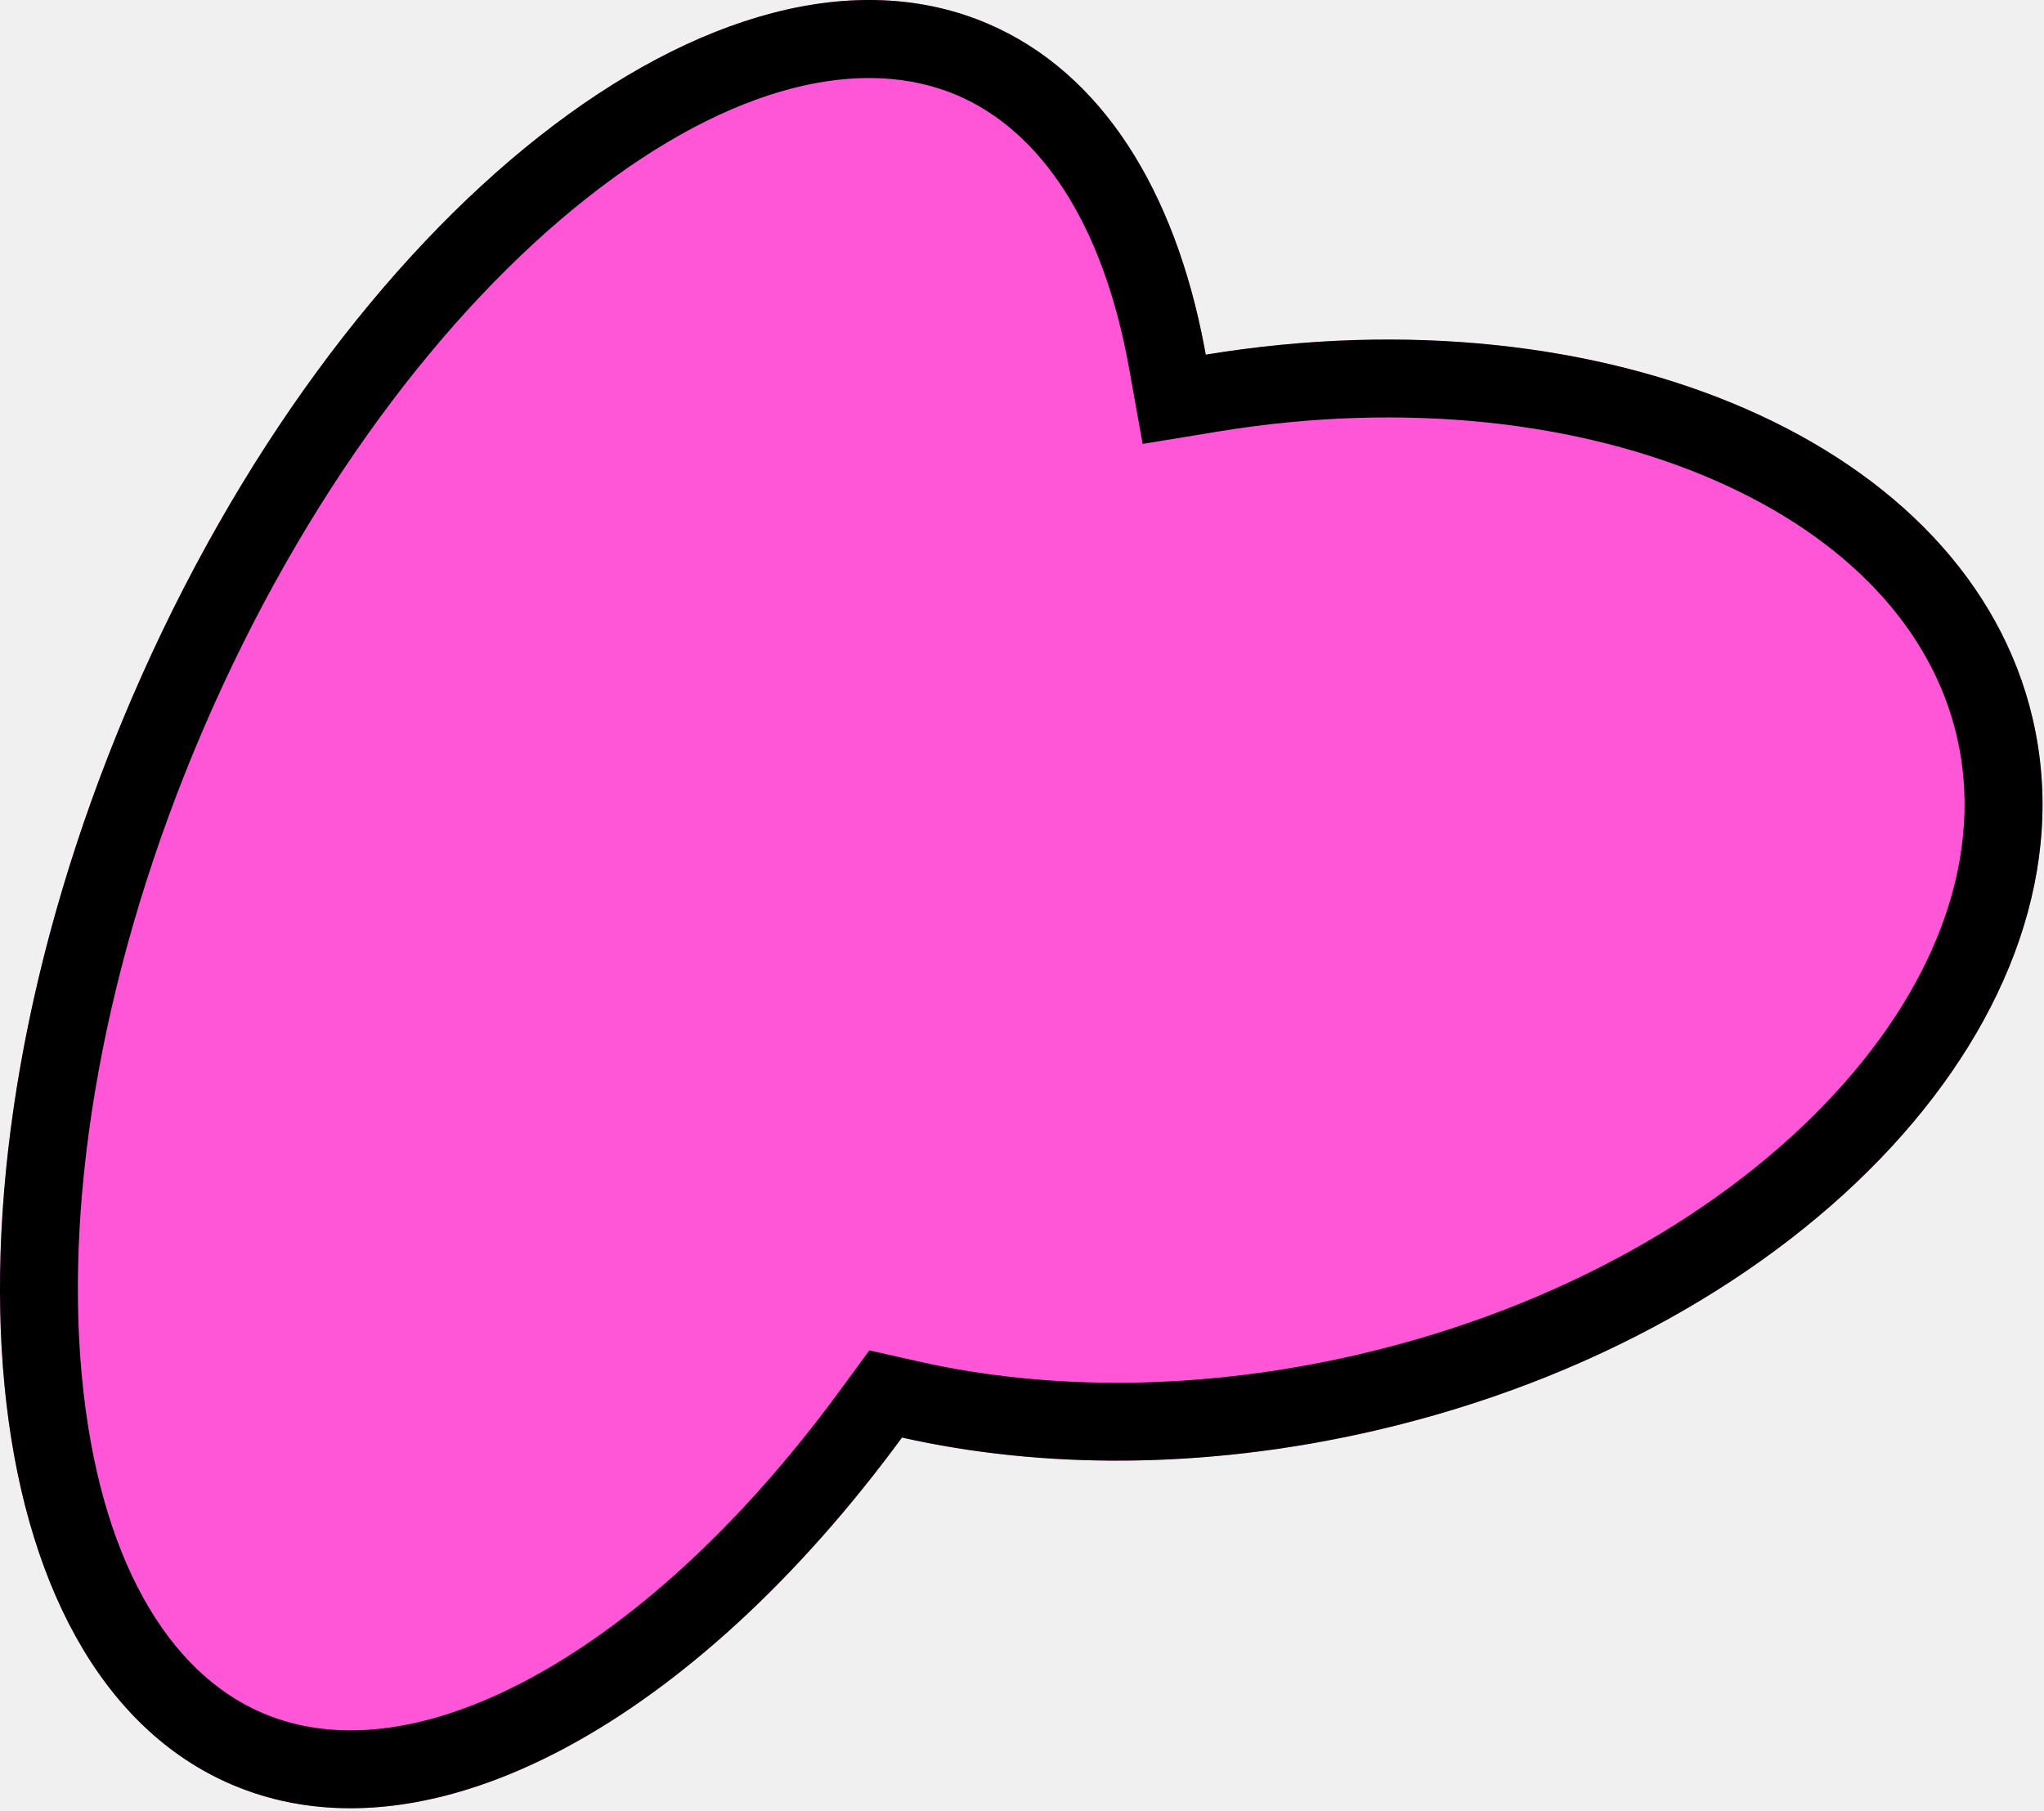
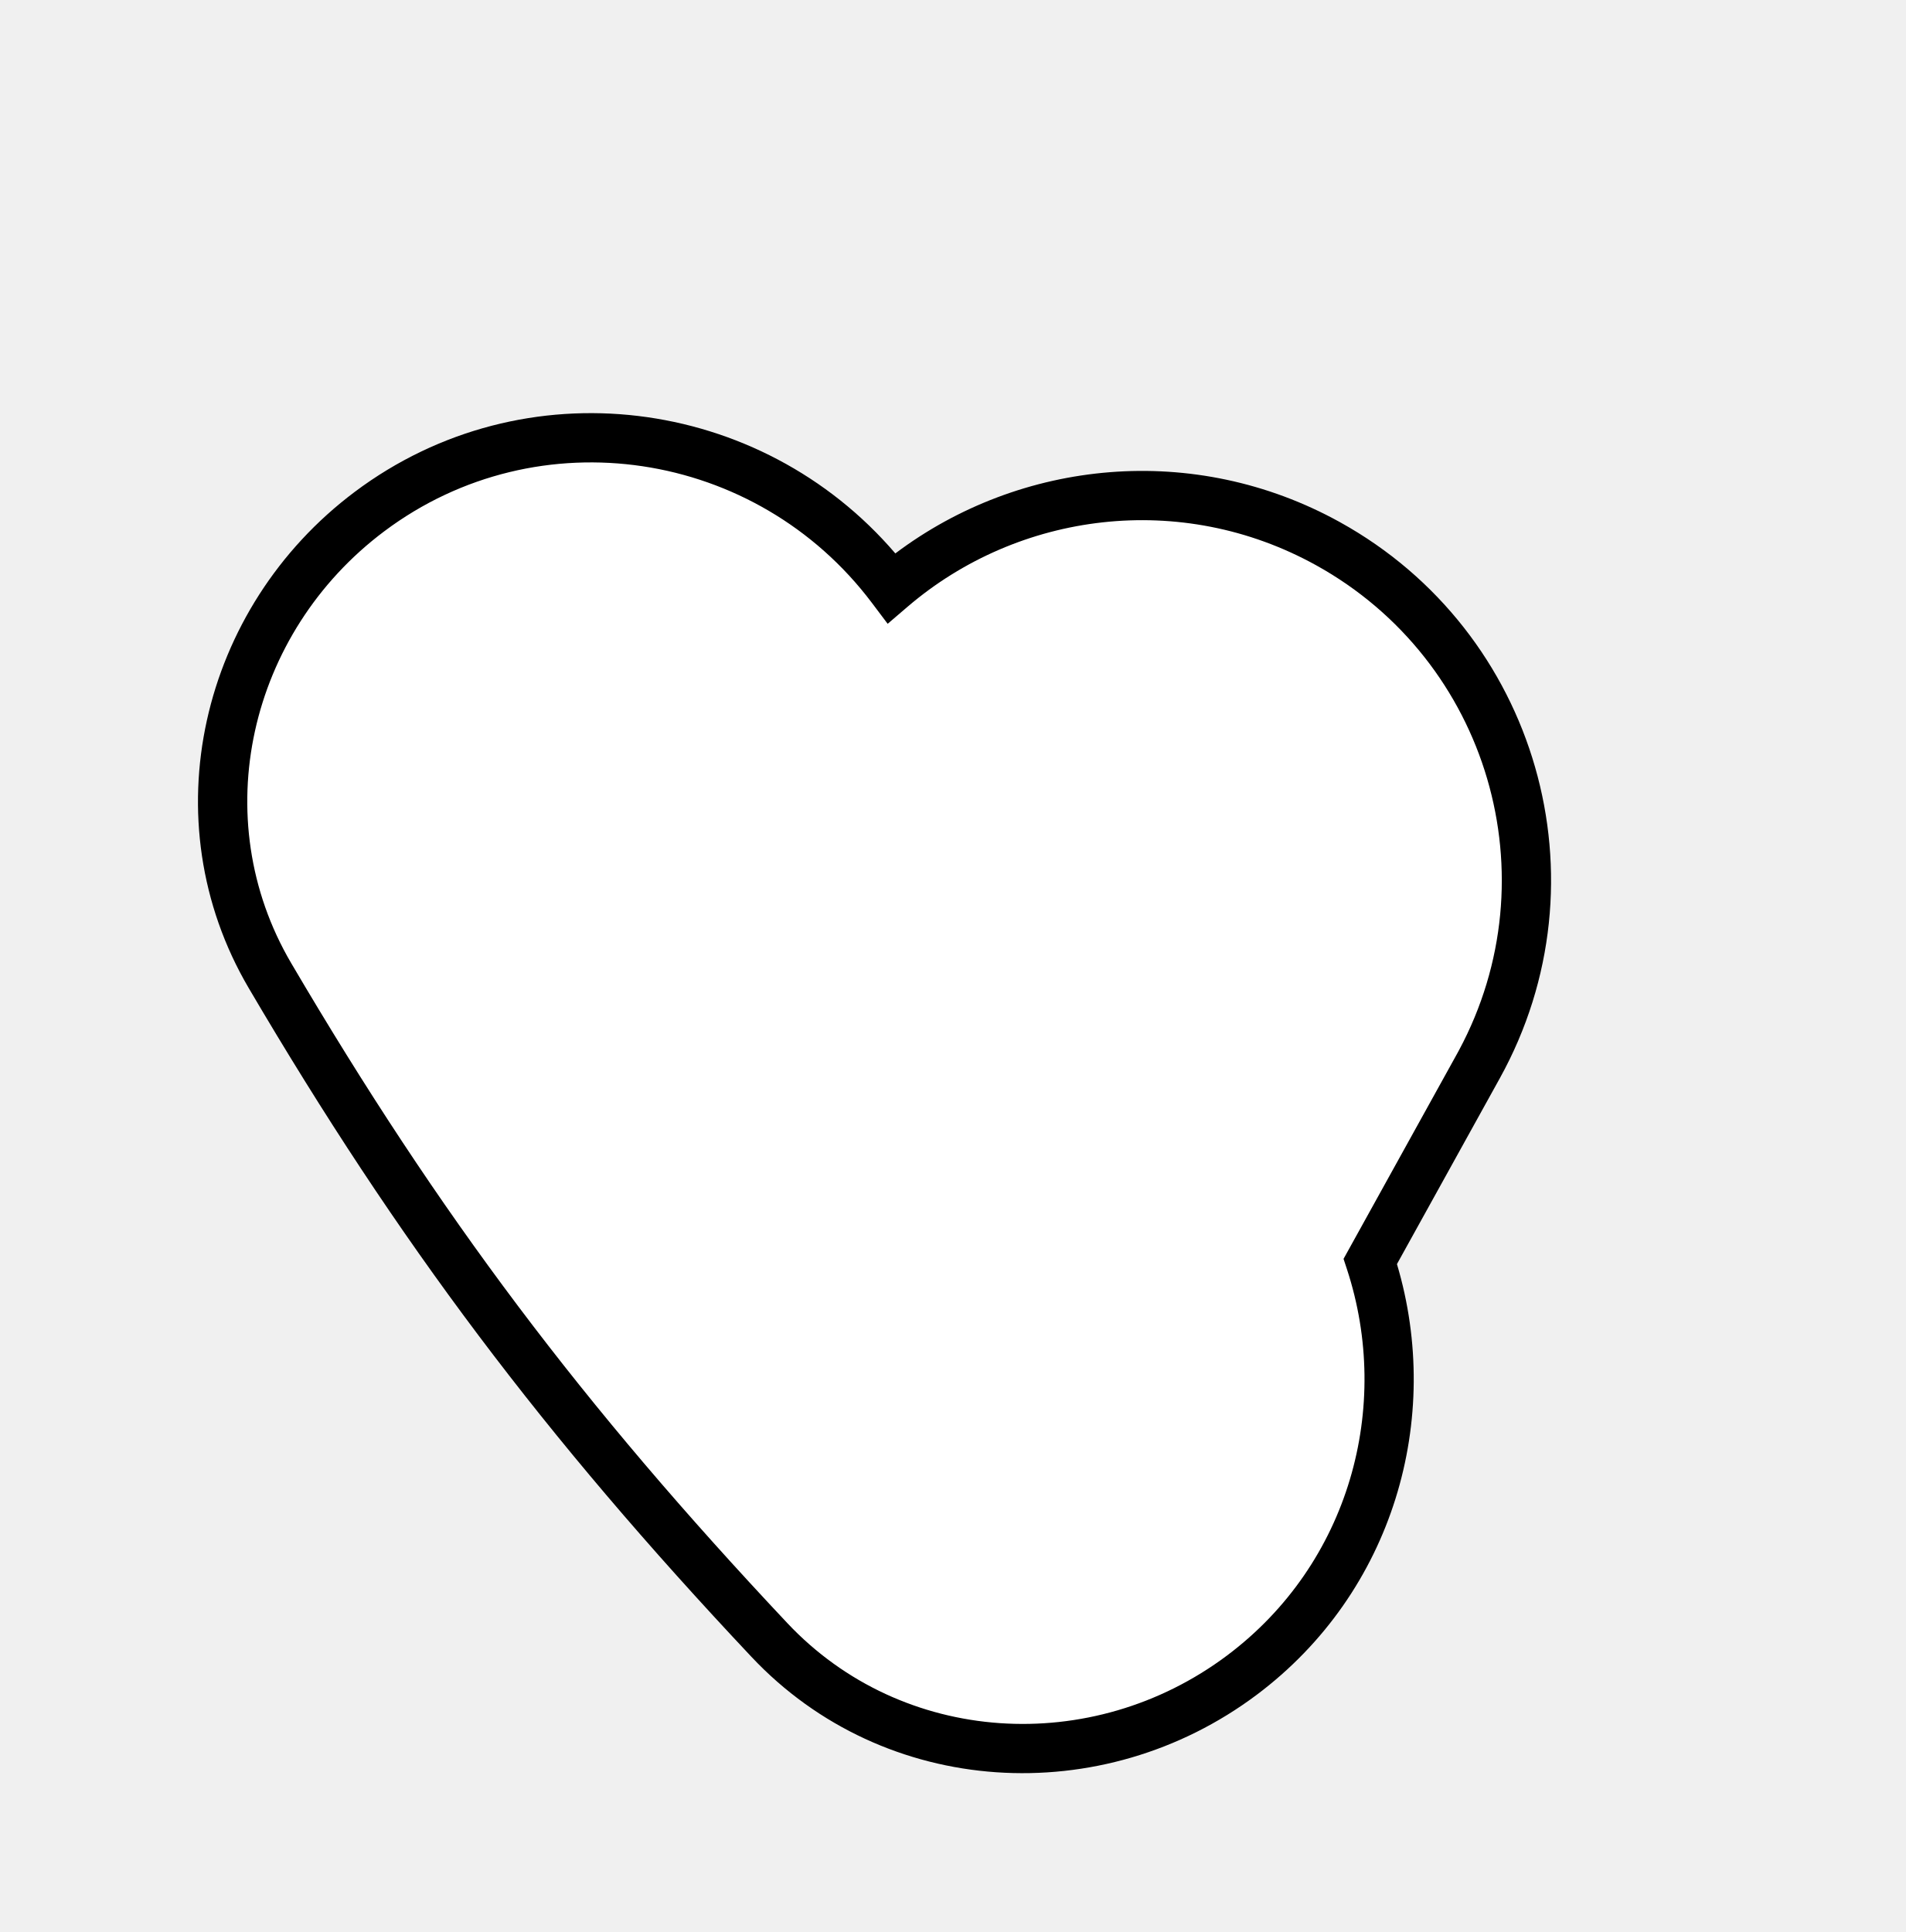
- <svg xmlns="http://www.w3.org/2000/svg" width="525" height="465" viewBox="0 0 525 465" fill="none">
-   <path d="M33.825 179.425C87.511 54.56 186.011 -23.024 253.831 6.135C283.44 18.866 302.305 49.839 309.697 91.091C412.802 74.18 505.703 113.934 522.117 184.712C539.564 259.946 463.982 341.743 353.3 367.41C310.149 377.417 268.034 377.414 231.672 369.229C178.18 442.129 110.197 480.146 59.415 458.312C-8.405 429.152 -19.862 304.29 33.825 179.425Z" fill="#FF56D8" />
-   <path d="M33.825 179.425C87.512 54.56 186.012 -23.024 253.831 6.135C282.978 18.667 301.713 48.876 309.342 89.165L309.697 91.091C412.802 74.18 505.703 113.934 522.117 184.712C539.564 259.946 463.982 341.743 353.301 367.41L351.278 367.872C308.835 377.415 267.466 377.286 231.672 369.229C178.598 441.559 111.259 479.55 60.608 458.813L59.415 458.312C-7.874 429.38 -19.679 306.235 32.578 182.352L33.825 179.425ZM245.931 24.509C221.937 14.193 188.316 21.264 150.903 50.733C114.183 79.655 77.985 127.349 52.198 187.325C26.411 247.301 16.701 306.383 20.972 352.931C25.323 400.357 43.321 429.622 67.314 439.939C85.316 447.678 108.442 445.76 135.174 431.617C161.854 417.502 190.069 392.119 215.547 357.397L223.292 346.842L236.064 349.717C269.285 357.196 308.348 357.305 348.782 347.928C400.736 335.88 443.579 310.824 471.067 281.076C498.643 251.234 509.417 218.483 502.634 189.231C496.246 161.684 474.574 138.27 440.41 123.346C406.281 108.437 361.26 102.901 312.934 110.827L293.486 114.017L290.011 94.618C283.231 56.784 266.883 33.518 245.931 24.509Z" fill="black" />
+ <svg xmlns="http://www.w3.org/2000/svg" width="503" height="510" viewBox="0 0 503 510" fill="none">
+   <path d="M71.258 257.544C46.994 216.245 59.286 163.72 97.529 135.045C141.167 102.325 202.769 111.991 235.319 155.227C266.578 128.457 312.387 122.423 350.514 143.522C399.561 170.665 417.318 232.429 390.175 281.477L361.675 332.976C374.439 371.843 362.431 416.218 327.789 442.193C289.604 470.824 235.832 467.737 203.068 432.907C148.708 375.12 110.578 324.472 71.258 257.544Z" fill="white" />
+   <path d="M65.652 260.837C39.603 216.499 52.914 160.372 93.628 129.844C138.39 96.282 200.763 104.551 236.313 146.092C269.31 121.23 315.158 116.529 353.659 137.835C405.847 166.716 424.742 232.435 395.861 284.623L368.706 333.689C380.858 374.388 367.868 420.264 331.686 447.393C291.013 477.89 233.498 474.744 198.332 437.36C143.65 379.231 105.225 328.195 65.652 260.837ZM101.426 140.245C65.654 167.067 54.382 215.99 76.861 254.251C115.928 320.748 153.763 371.008 207.801 428.453C238.162 460.728 288.19 463.758 323.887 436.993C356.175 412.783 367.441 371.373 355.497 335.004L354.612 332.31L384.486 278.329L385.074 277.251C409.63 231.522 392.912 174.415 347.365 149.209C311.689 129.466 268.811 135.101 239.545 160.164L234.288 164.666L230.124 159.136C199.675 118.69 142.122 109.731 101.426 140.245Z" fill="black" />
</svg>
